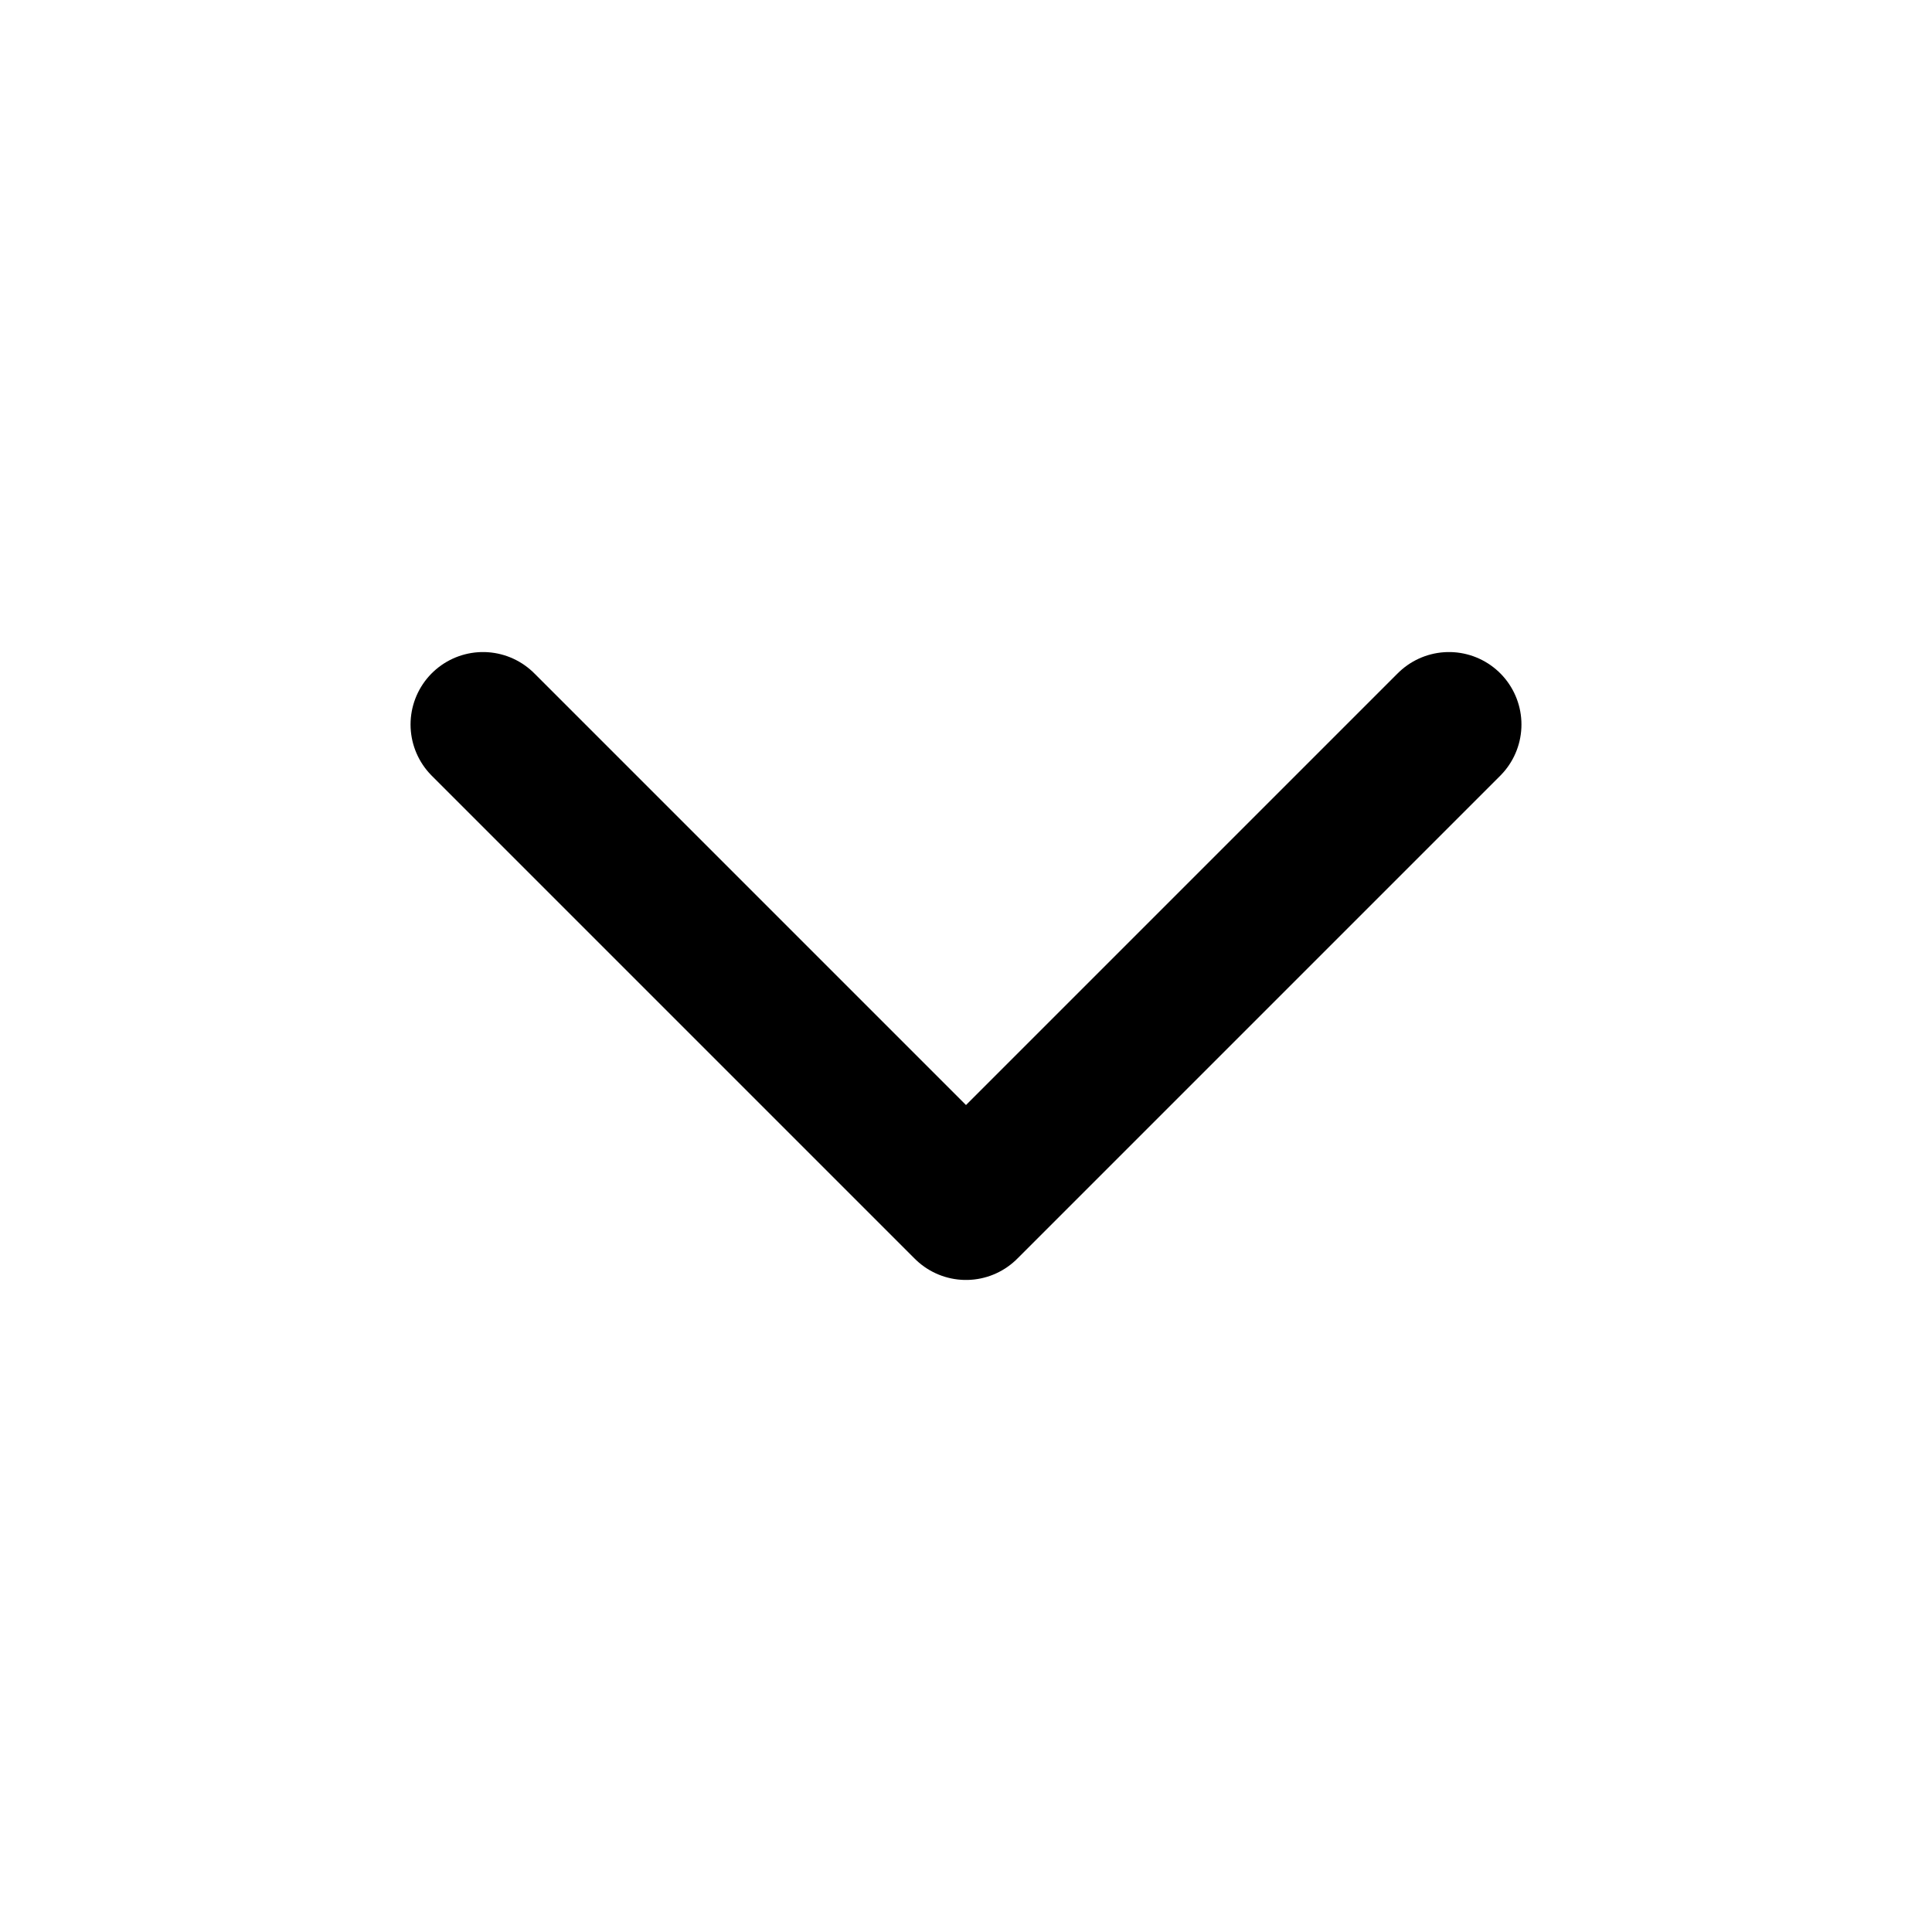
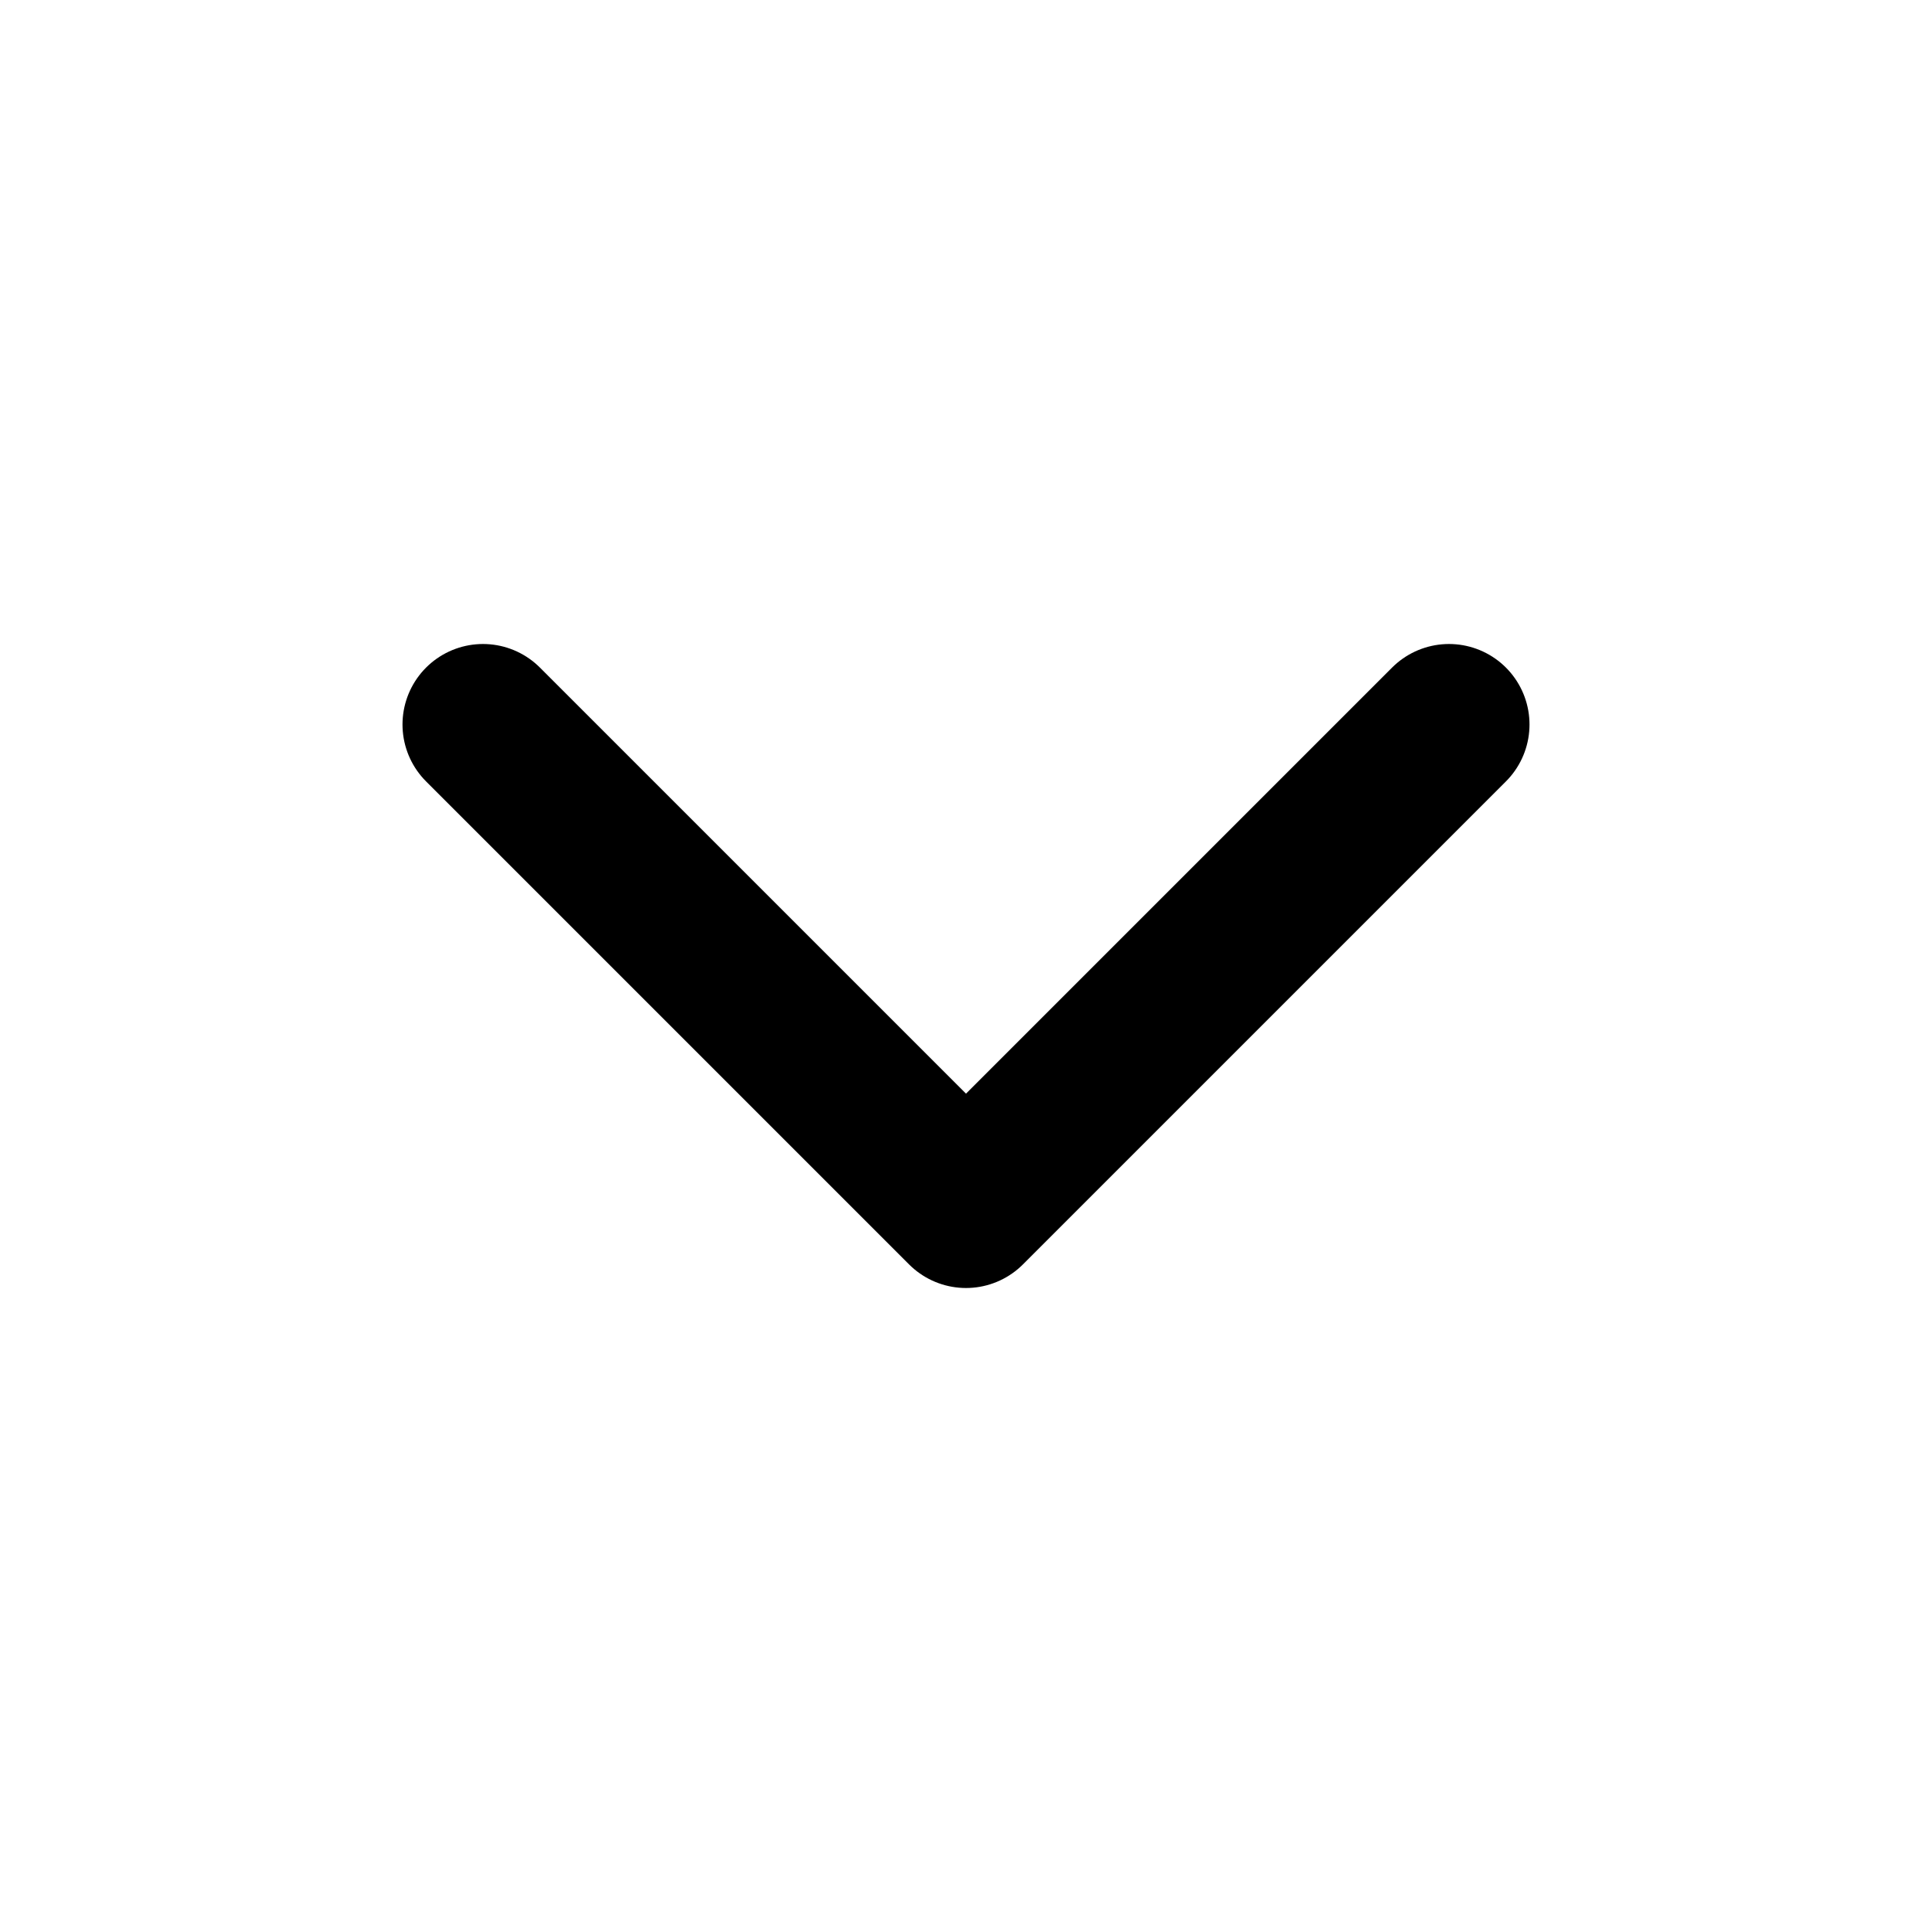
- <svg xmlns="http://www.w3.org/2000/svg" width="24" height="24" viewBox="0 0 24 24" fill="none" stroke="#000" stroke-width="1.8" stroke-linecap="round" stroke-linejoin="round">
+ <svg xmlns="http://www.w3.org/2000/svg" width="24" height="24" viewBox="0 0 24 24" fill="none" stroke="#000" stroke-width="2" stroke-linecap="round" stroke-linejoin="round">
  <path d="M6 9l6 6 6-6" />
</svg>
